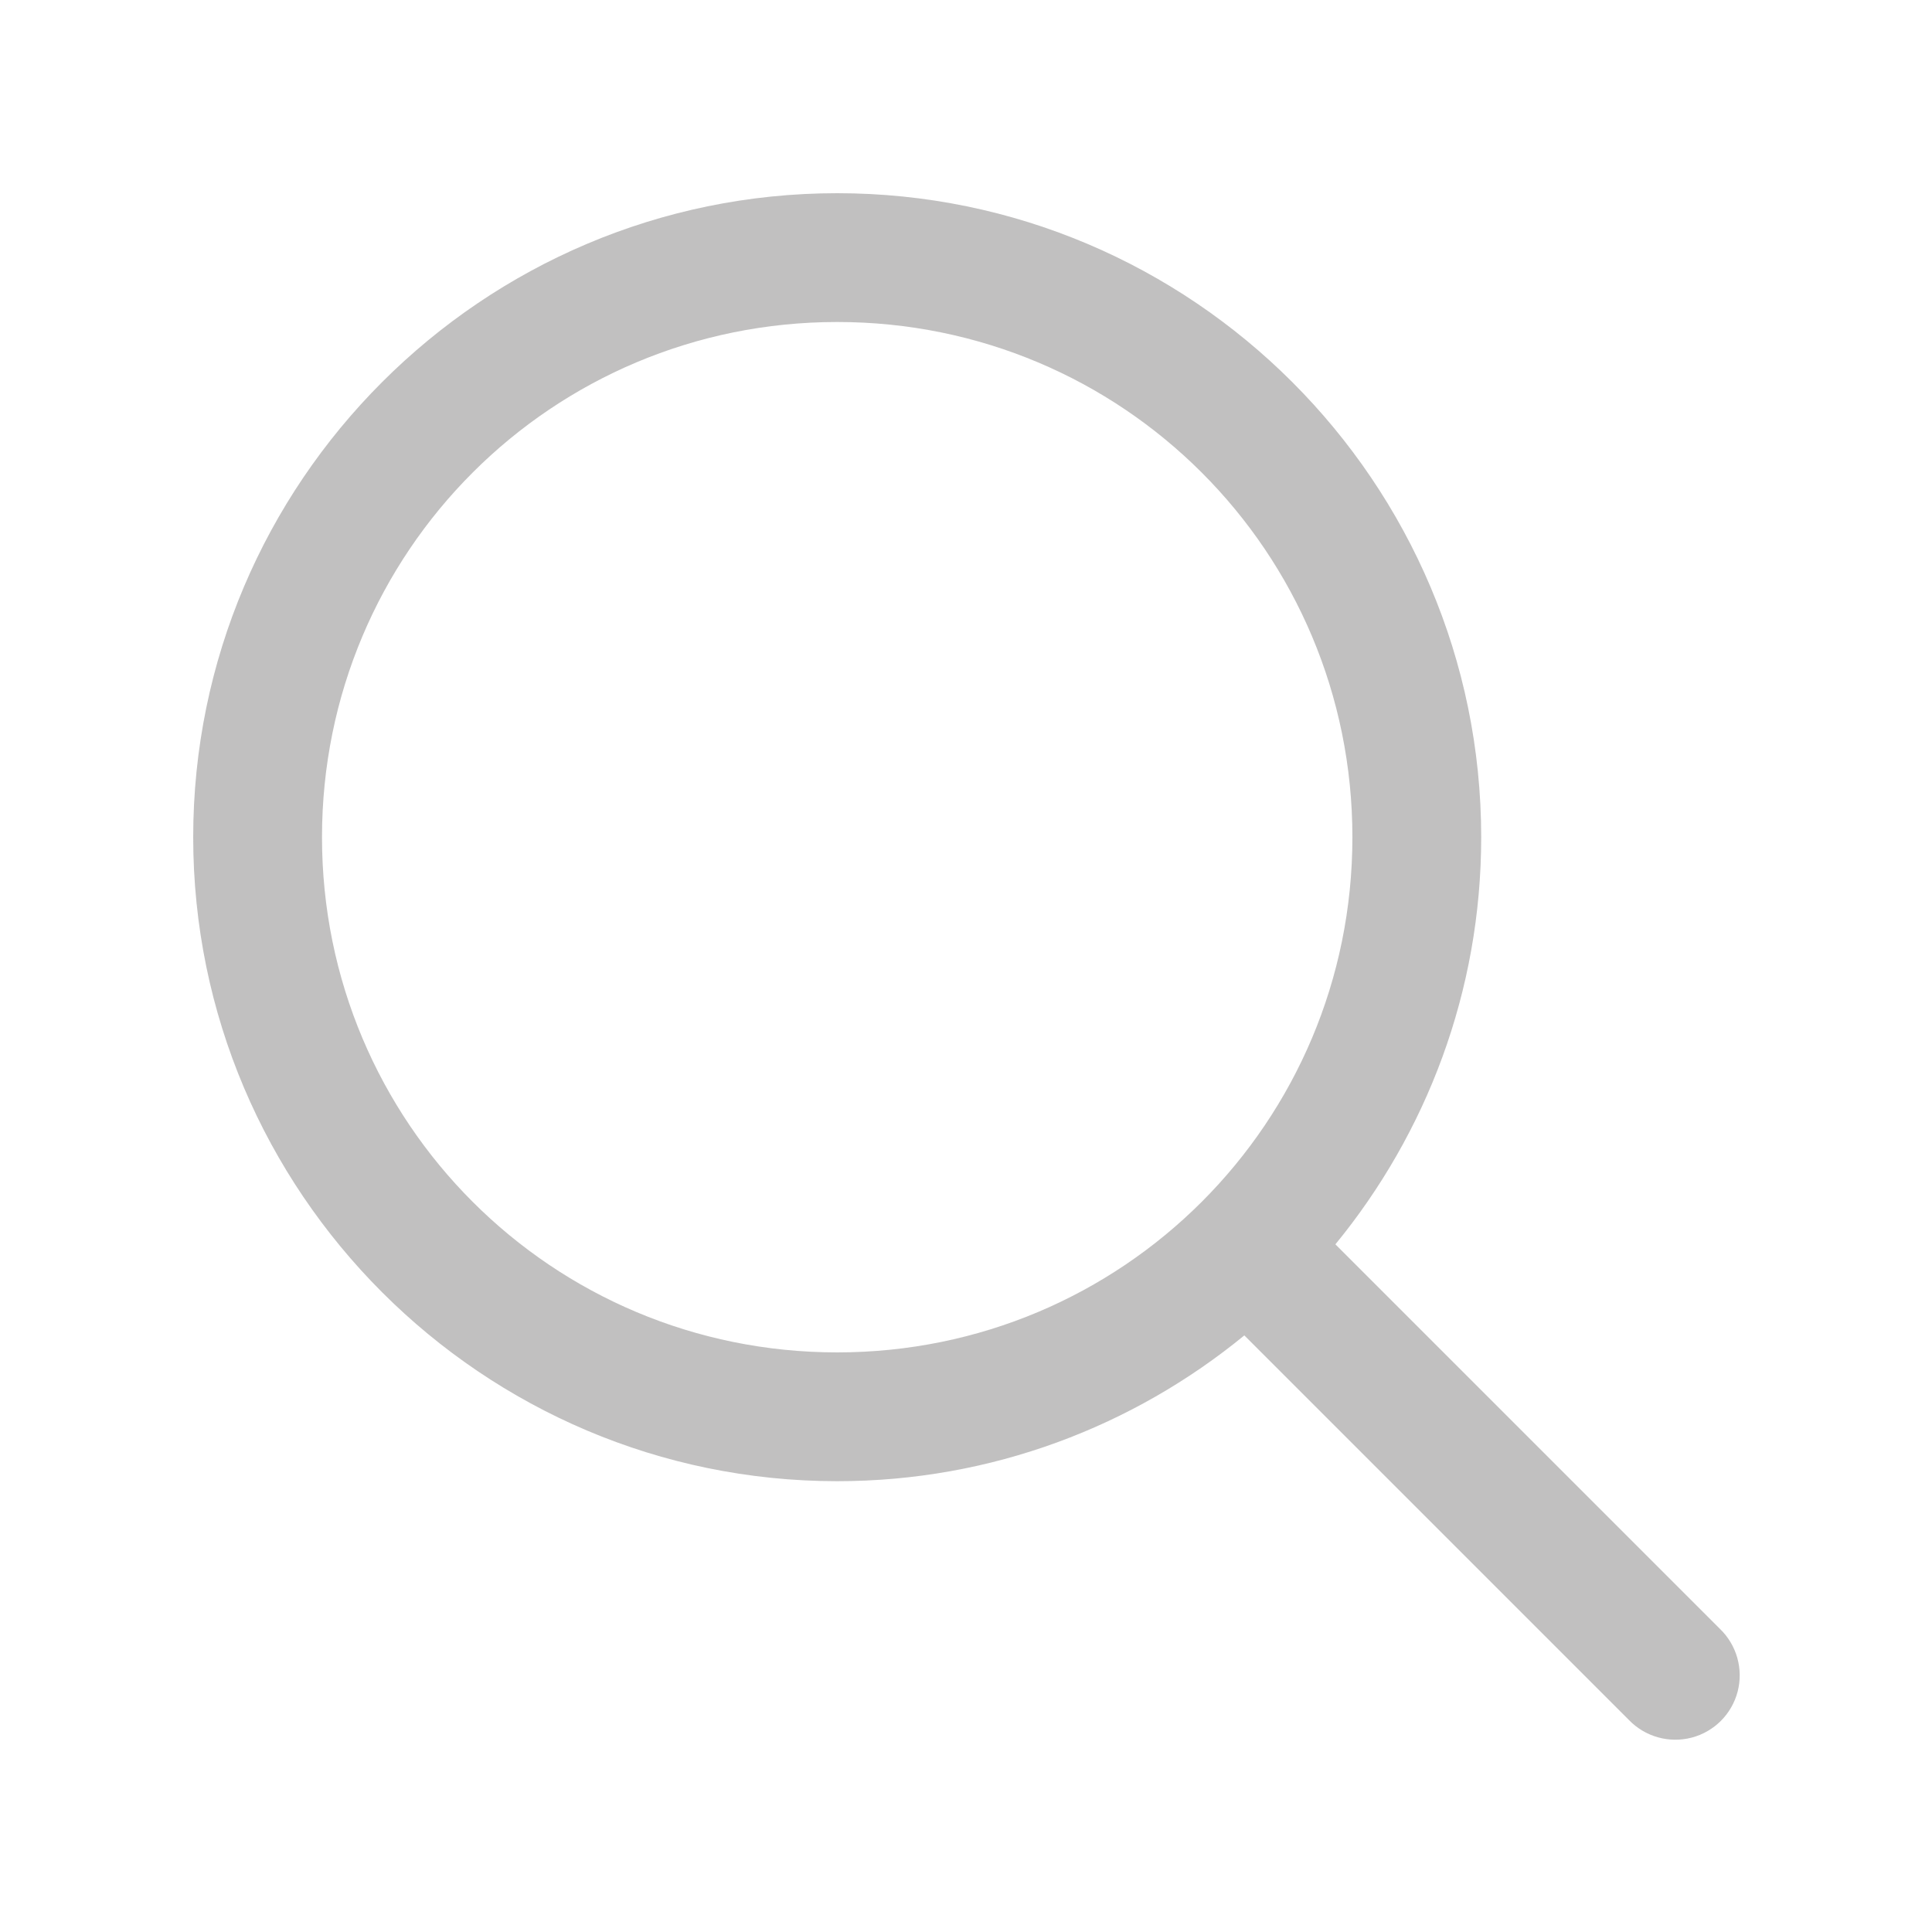
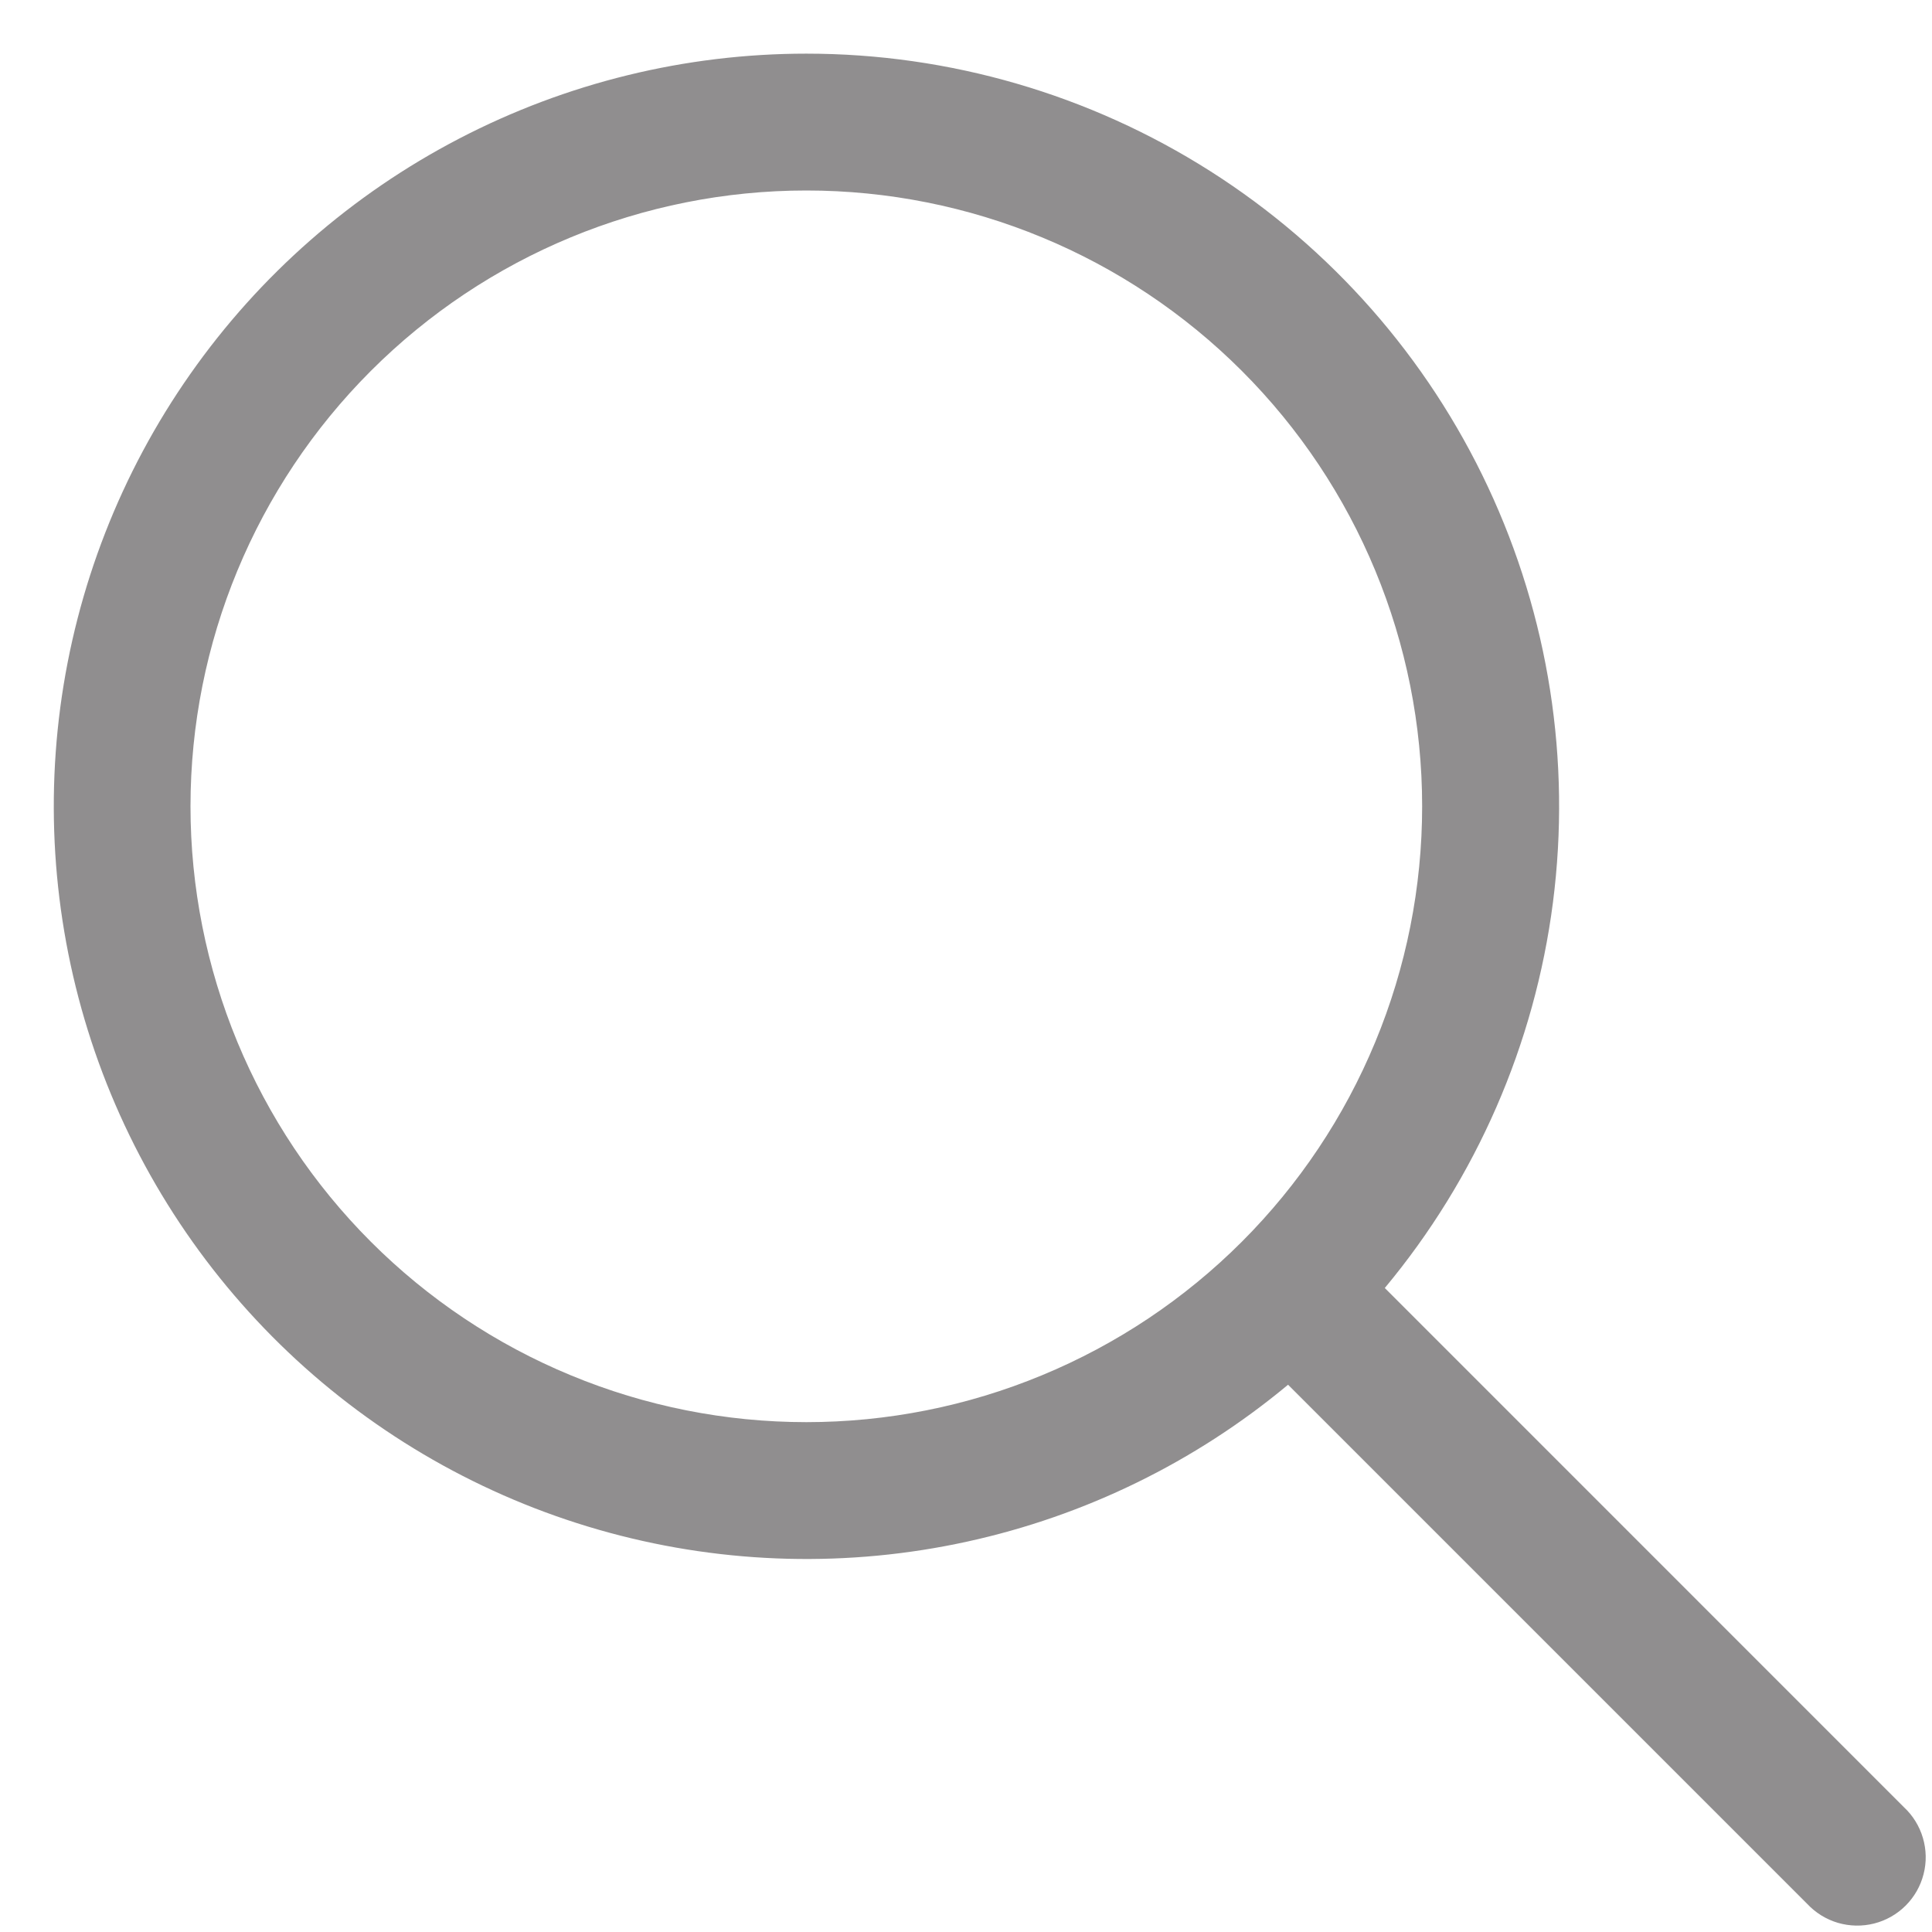
- <svg xmlns="http://www.w3.org/2000/svg" viewBox="0,0,256,256" width="23px" height="23px" fill-rule="nonzero">
-   <g fill-opacity="0.278" fill="#231f20" fill-rule="nonzero" stroke="none" stroke-width="1" stroke-linecap="butt" stroke-linejoin="miter" stroke-miterlimit="10" stroke-dasharray="" stroke-dashoffset="0" font-family="none" font-weight="none" font-size="none" text-anchor="none" style="mix-blend-mode: normal">
-     <g transform="scale(8.53333,8.53333)">
-       <path d="M13,3c-5.511,0 -10,4.489 -10,10c0,5.511 4.489,10 10,10c2.397,0 4.597,-0.851 6.322,-2.264l5.971,5.971c0.251,0.261 0.623,0.366 0.974,0.275c0.35,-0.091 0.624,-0.365 0.715,-0.715c0.091,-0.35 -0.014,-0.723 -0.275,-0.974l-5.971,-5.971c1.413,-1.725 2.264,-3.926 2.264,-6.322c0,-5.511 -4.489,-10 -10,-10zM13,5c4.43,0 8,3.57 8,8c0,4.43 -3.57,8 -8,8c-4.43,0 -8,-3.57 -8,-8c0,-4.43 3.57,-8 8,-8z" />
-     </g>
-   </g>
+ <svg xmlns="http://www.w3.org/2000/svg" width="30" height="30" viewBox="0 0 30 30" fill="none">
+   <path d="M12.521 0.833C14.742 0.833 16.918 1.466 18.792 2.657C20.667 3.849 22.163 5.55 23.105 7.561C24.048 9.573 24.398 11.811 24.114 14.014C23.83 16.217 22.924 18.294 21.503 20L29.563 28.061C29.703 28.191 29.805 28.356 29.859 28.54C29.913 28.723 29.917 28.917 29.869 29.102C29.822 29.287 29.726 29.455 29.591 29.59C29.456 29.725 29.287 29.821 29.102 29.868C28.917 29.915 28.723 29.911 28.54 29.858C28.357 29.804 28.192 29.702 28.062 29.563L20.001 21.502C18.558 22.703 16.848 23.539 15.014 23.939C13.181 24.34 11.277 24.292 9.466 23.801C7.654 23.31 5.987 22.39 4.606 21.119C3.226 19.848 2.171 18.263 1.532 16.498C0.894 14.733 0.69 12.84 0.937 10.979C1.185 9.119 1.876 7.345 2.954 5.809C4.032 4.272 5.464 3.018 7.13 2.152C8.795 1.286 10.644 0.833 12.521 0.833ZM2.958 12.521C2.958 13.776 3.206 15.02 3.686 16.18C4.167 17.34 4.871 18.394 5.759 19.282C6.647 20.17 7.701 20.875 8.862 21.355C10.022 21.836 11.265 22.083 12.521 22.083C13.777 22.083 15.02 21.836 16.18 21.355C17.34 20.875 18.395 20.17 19.283 19.282C20.171 18.394 20.875 17.34 21.355 16.18C21.836 15.02 22.083 13.776 22.083 12.521C22.083 9.984 21.076 7.552 19.283 5.759C17.489 3.965 15.057 2.958 12.521 2.958C9.985 2.958 7.553 3.965 5.759 5.759C3.966 7.552 2.958 9.984 2.958 12.521Z" fill="#231F20" fill-opacity="0.5" />
</svg>
